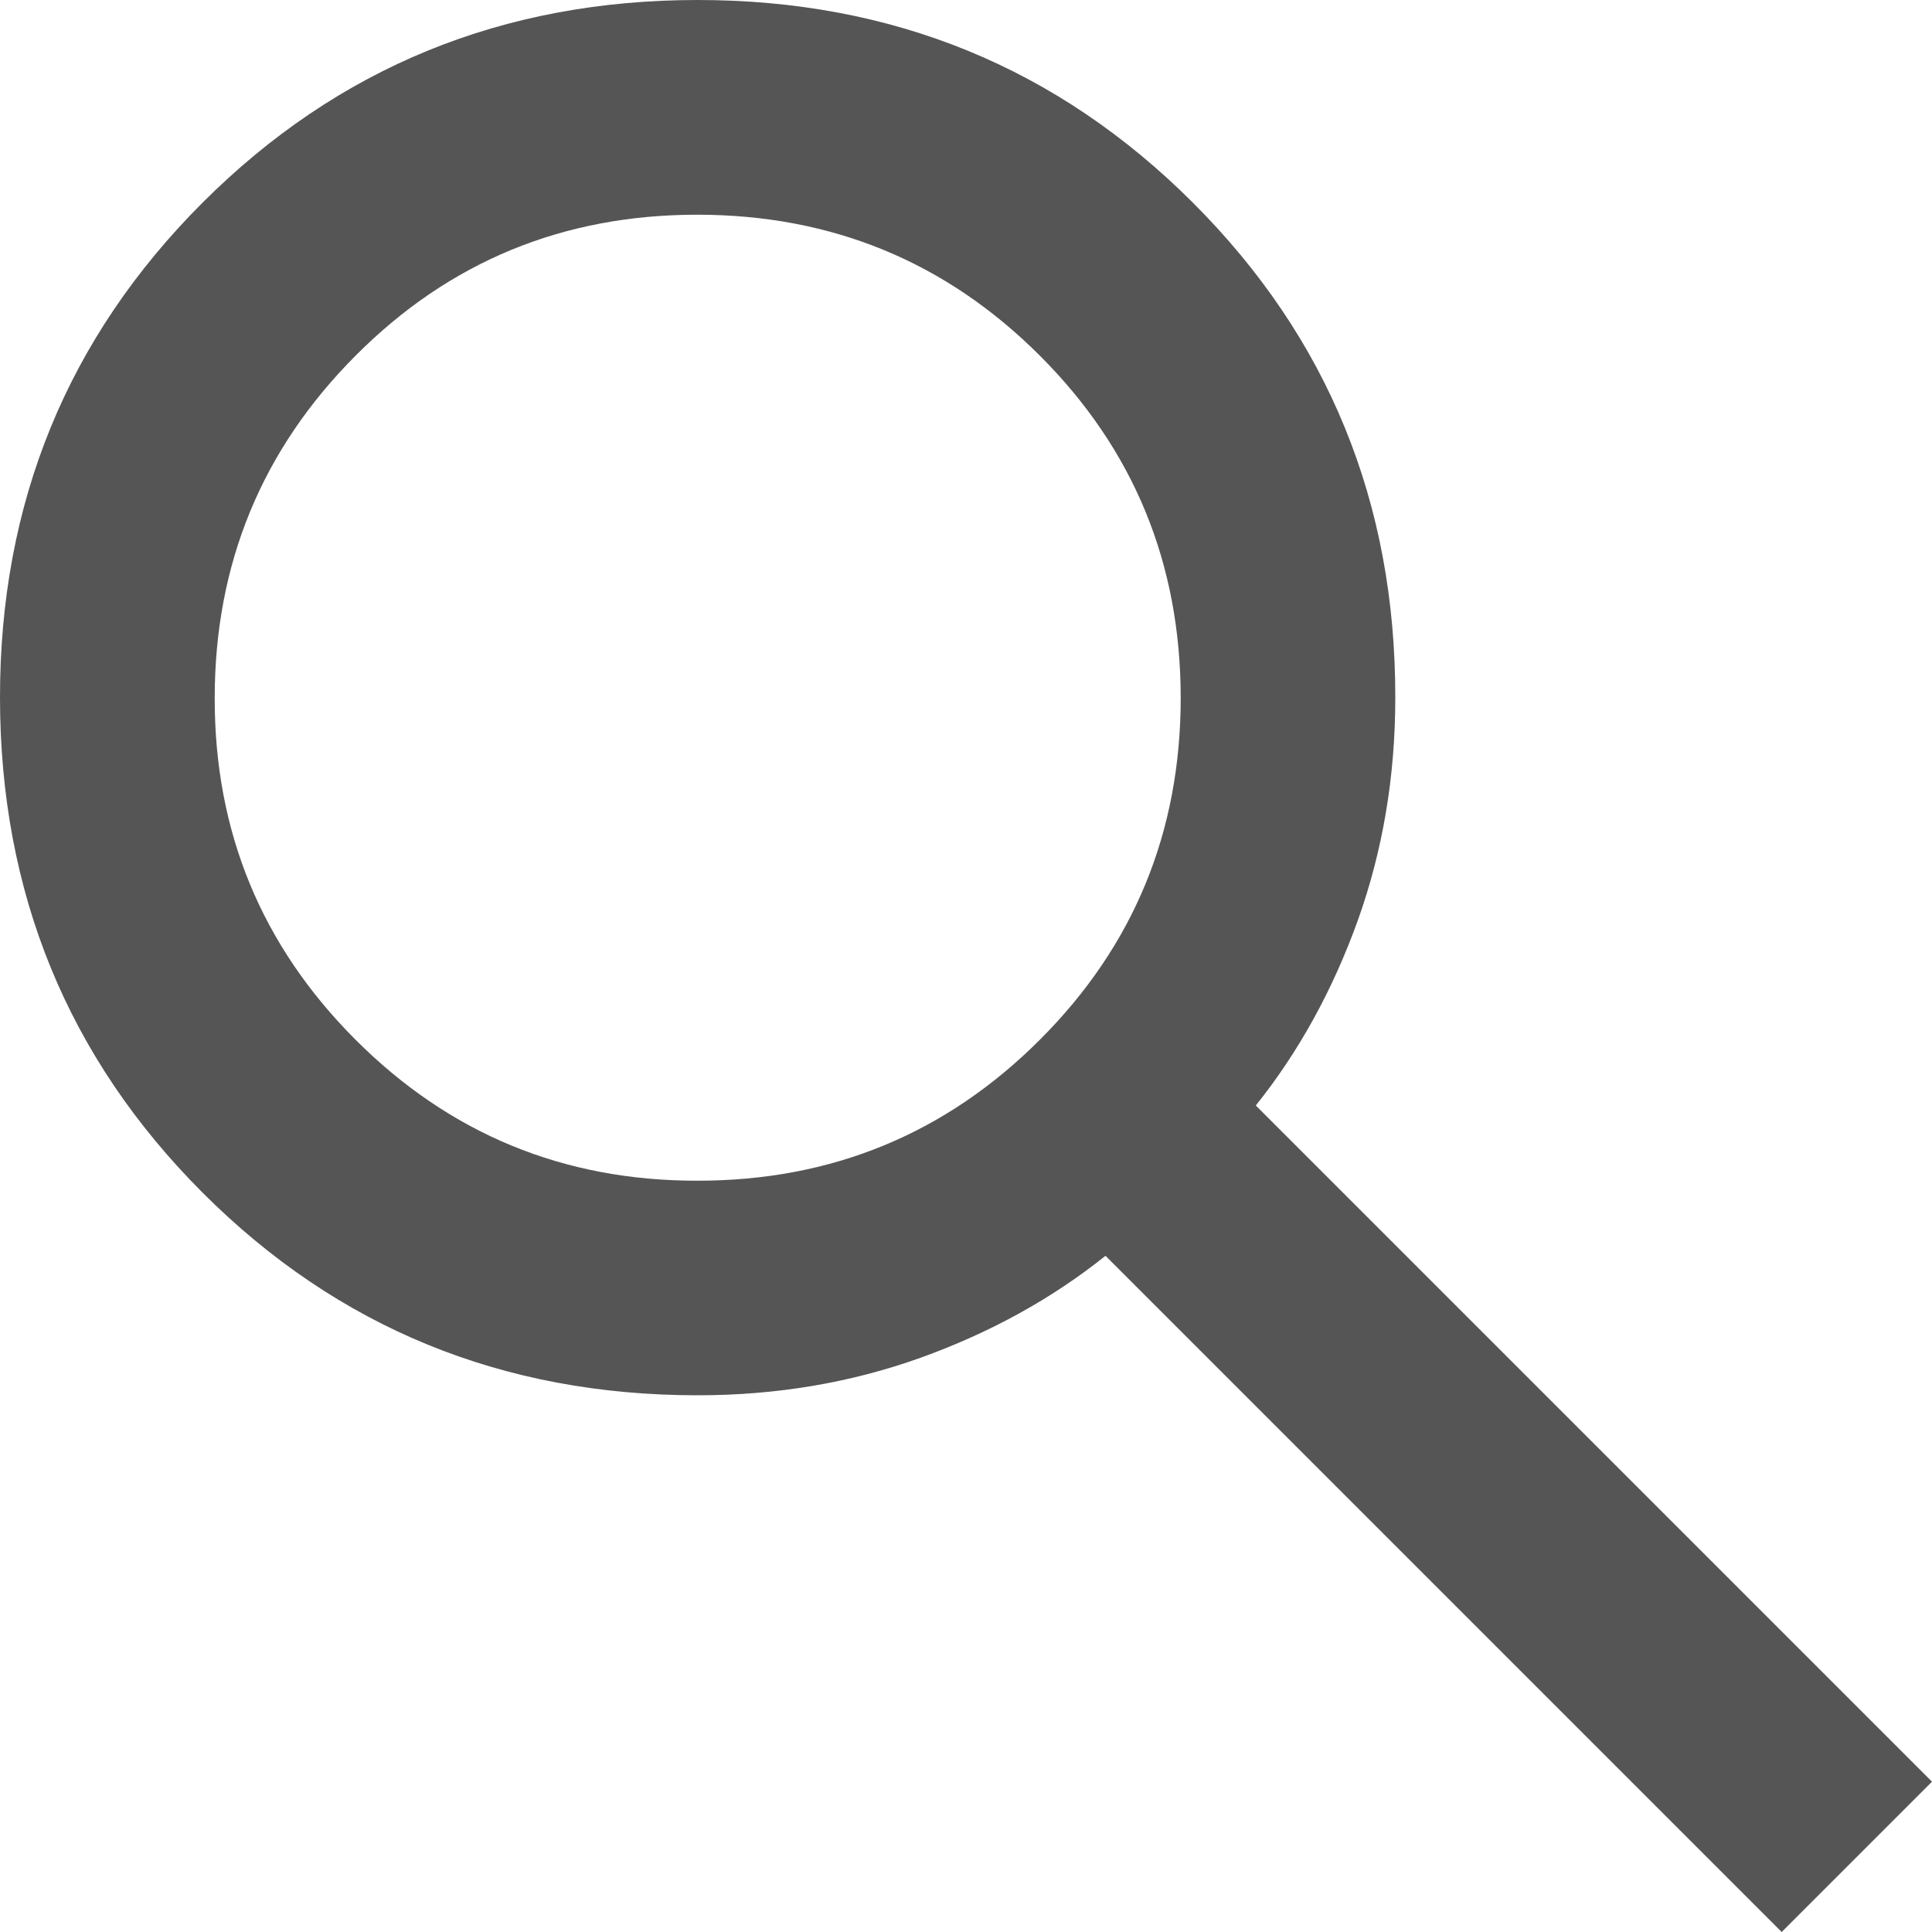
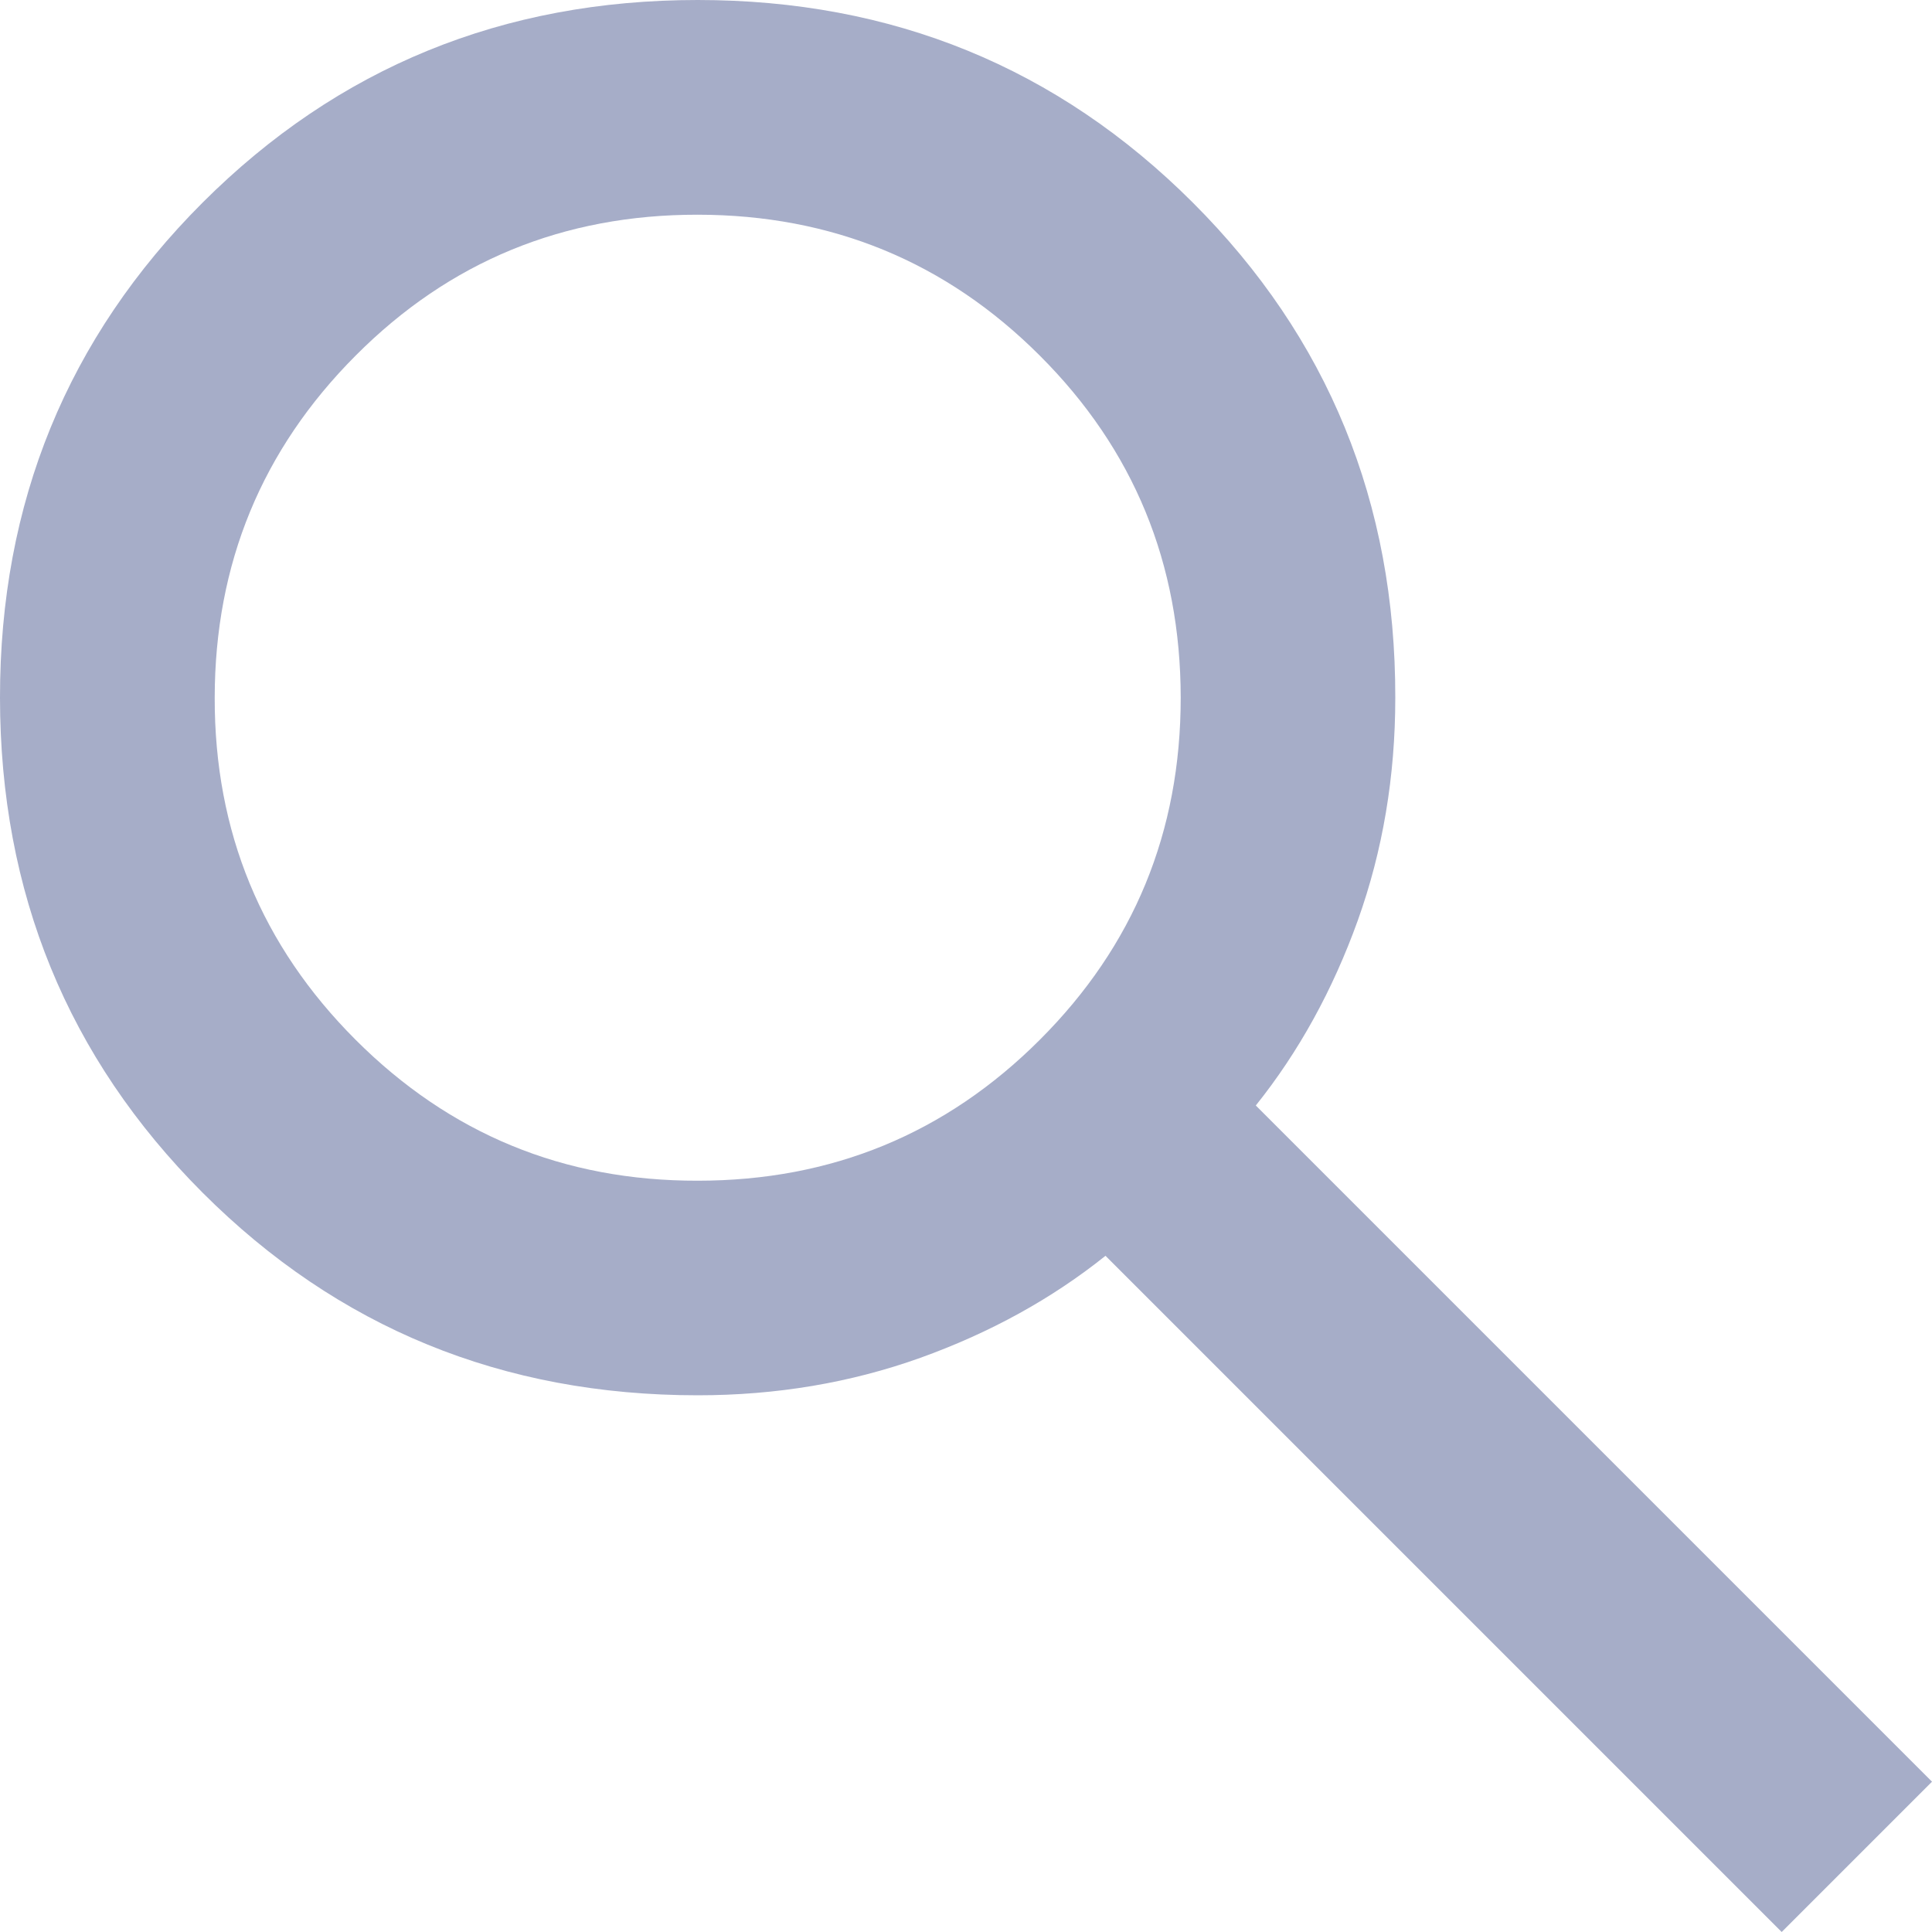
<svg xmlns="http://www.w3.org/2000/svg" width="15" height="15" viewBox="0 0 15 15" fill="none">
-   <path d="M13.833 15L8.583 9.75C8.167 10.083 7.688 10.347 7.146 10.542C6.604 10.736 6.028 10.833 5.417 10.833C3.903 10.833 2.622 10.309 1.573 9.26C0.525 8.211 0.001 6.93 4.40917e-07 5.417C-0.001 3.903 0.524 2.622 1.573 1.573C2.623 0.524 3.904 0 5.417 0C6.929 0 8.211 0.524 9.261 1.573C10.311 2.622 10.835 3.903 10.833 5.417C10.833 6.028 10.736 6.604 10.542 7.146C10.347 7.688 10.083 8.167 9.75 8.583L15 13.833L13.833 15ZM5.417 9.167C6.458 9.167 7.344 8.802 8.073 8.073C8.803 7.344 9.167 6.459 9.167 5.417C9.166 4.374 8.802 3.489 8.073 2.761C7.345 2.033 6.459 1.668 5.417 1.667C4.374 1.666 3.489 2.03 2.761 2.761C2.033 3.491 1.668 4.377 1.667 5.417C1.665 6.457 2.03 7.342 2.761 8.073C3.492 8.804 4.377 9.169 5.417 9.167Z" fill="#555555" />
+   <path d="M13.833 15L8.583 9.75C8.167 10.083 7.688 10.347 7.146 10.542C6.604 10.736 6.028 10.833 5.417 10.833C3.903 10.833 2.622 10.309 1.573 9.26C0.525 8.211 0.001 6.93 4.40917e-07 5.417C-0.001 3.903 0.524 2.622 1.573 1.573C2.623 0.524 3.904 0 5.417 0C6.929 0 8.211 0.524 9.261 1.573C10.311 2.622 10.835 3.903 10.833 5.417C10.833 6.028 10.736 6.604 10.542 7.146C10.347 7.688 10.083 8.167 9.75 8.583L15 13.833L13.833 15ZM5.417 9.167C6.458 9.167 7.344 8.802 8.073 8.073C8.803 7.344 9.167 6.459 9.167 5.417C9.166 4.374 8.802 3.489 8.073 2.761C7.345 2.033 6.459 1.668 5.417 1.667C4.374 1.666 3.489 2.03 2.761 2.761C2.033 3.491 1.668 4.377 1.667 5.417C1.665 6.457 2.03 7.342 2.761 8.073C3.492 8.804 4.377 9.169 5.417 9.167Z" fill="#a6adc8" />
</svg>
